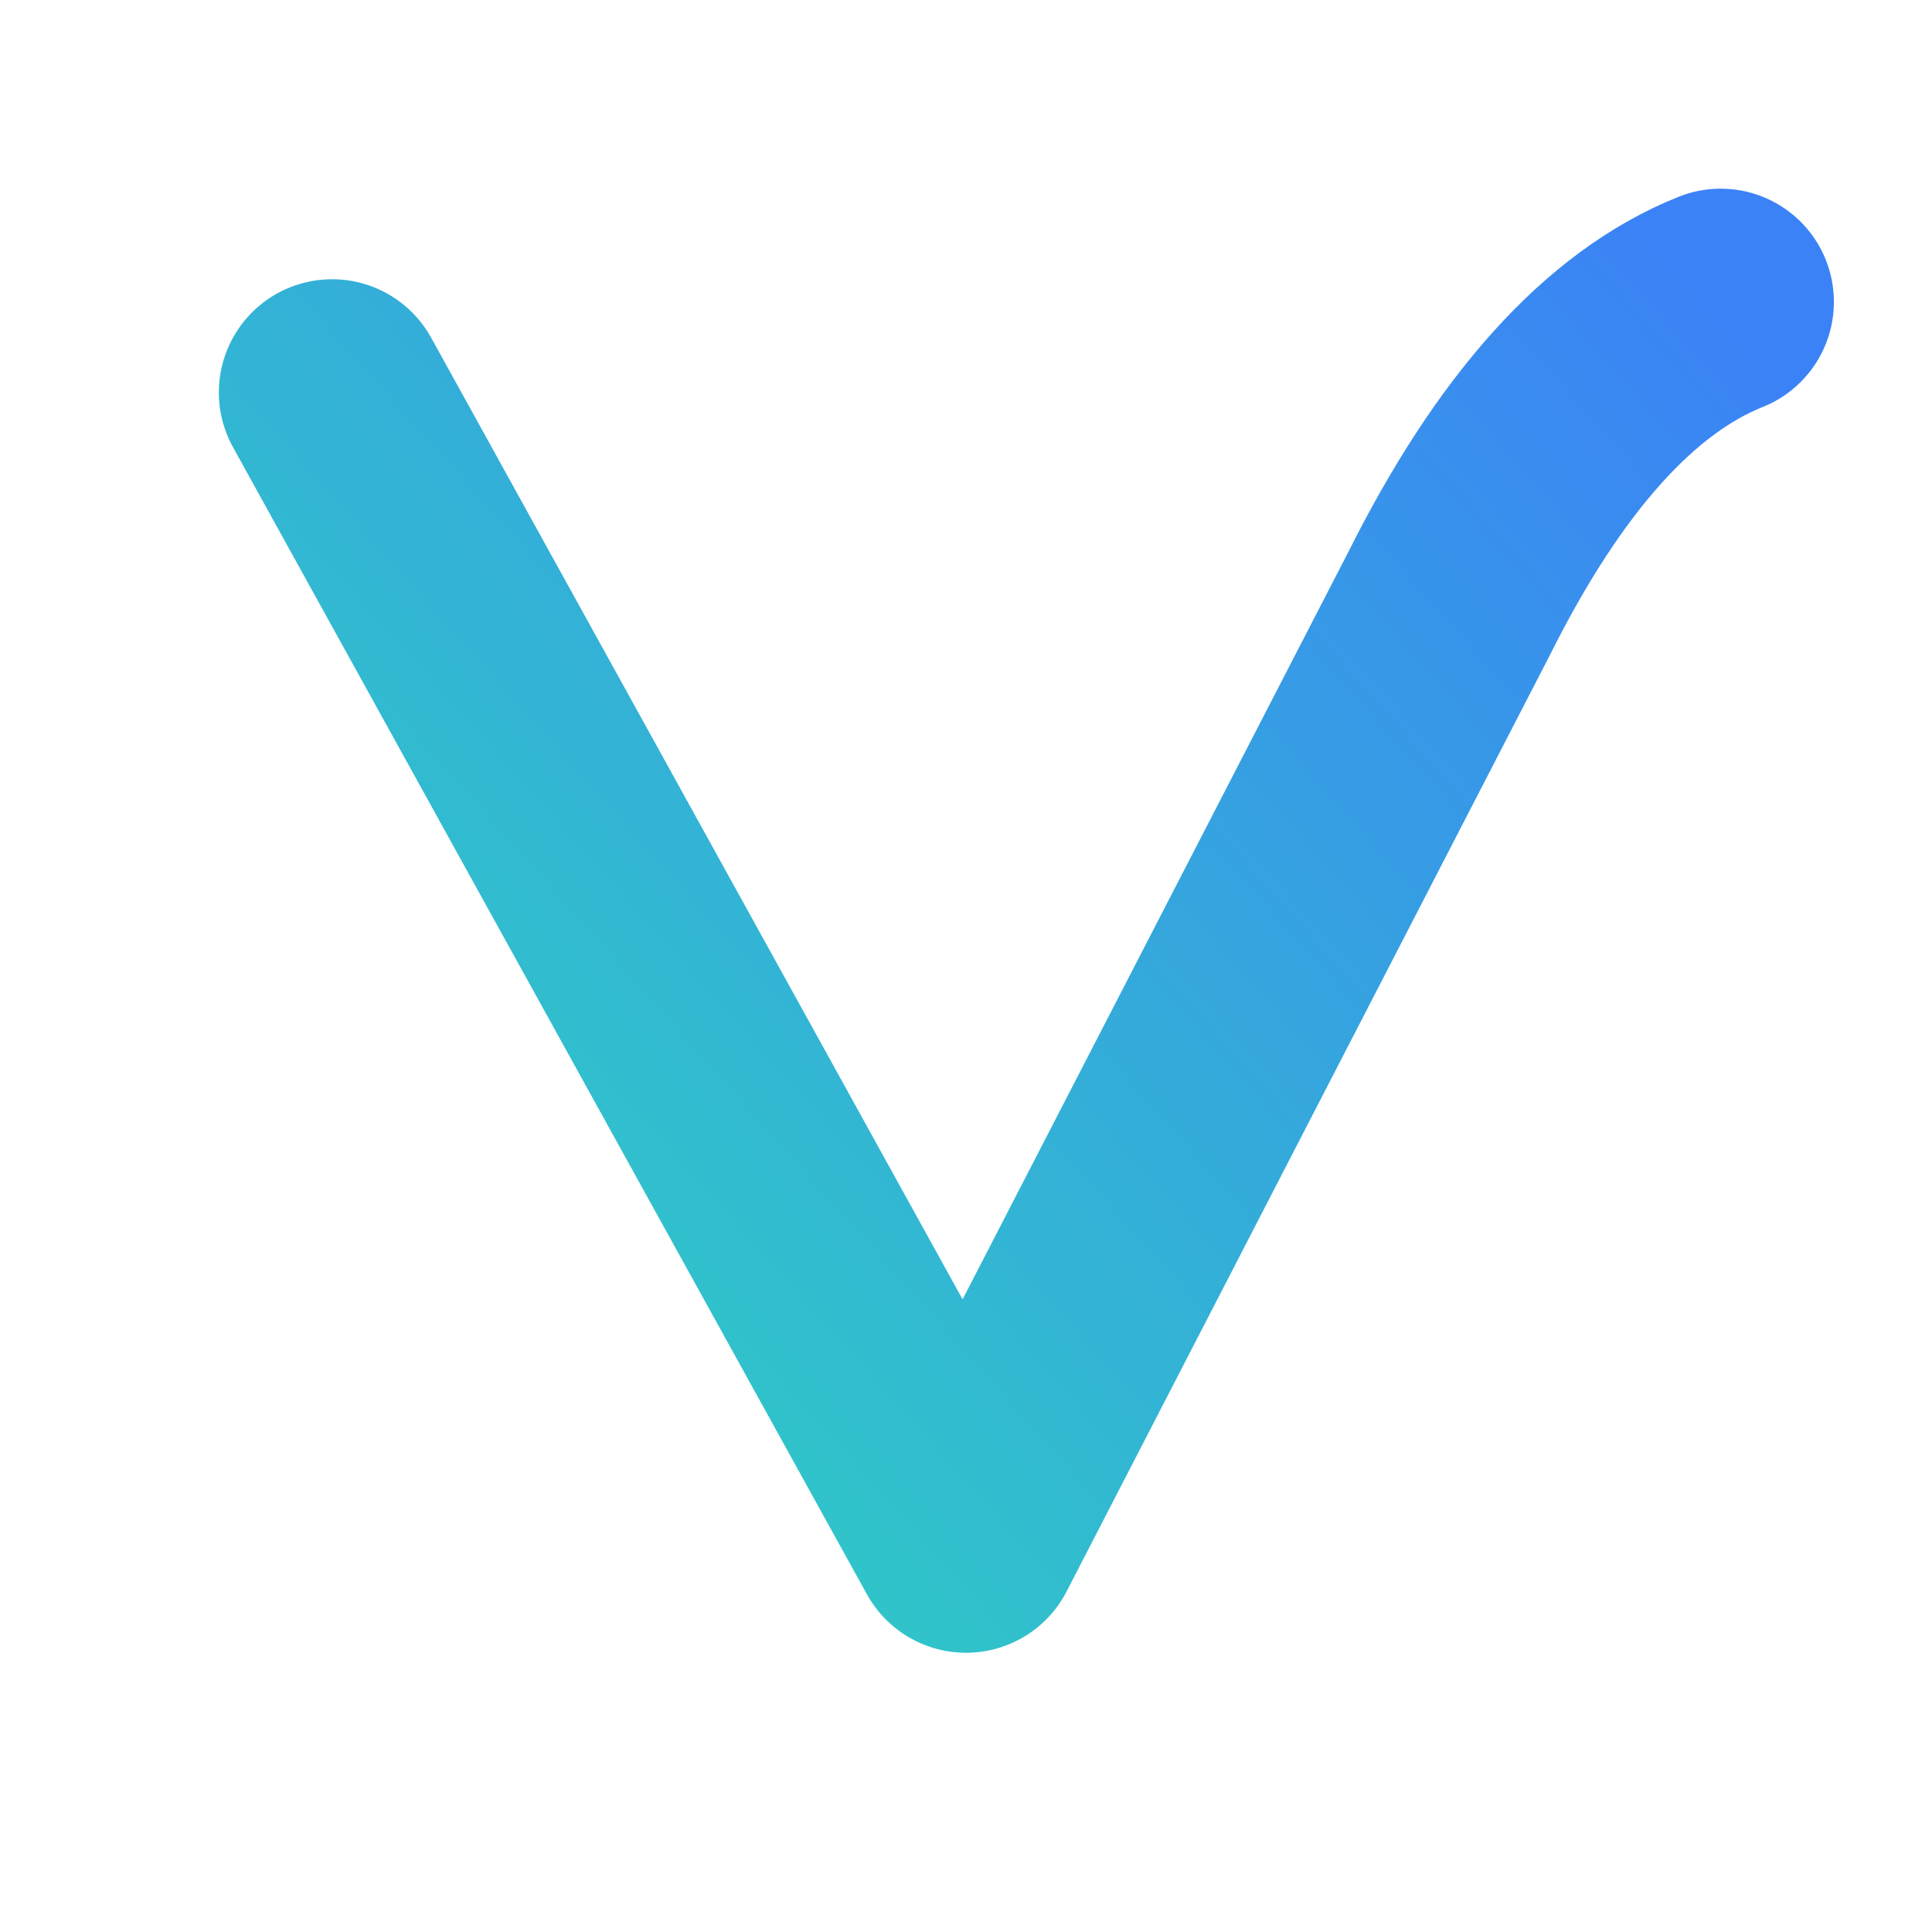
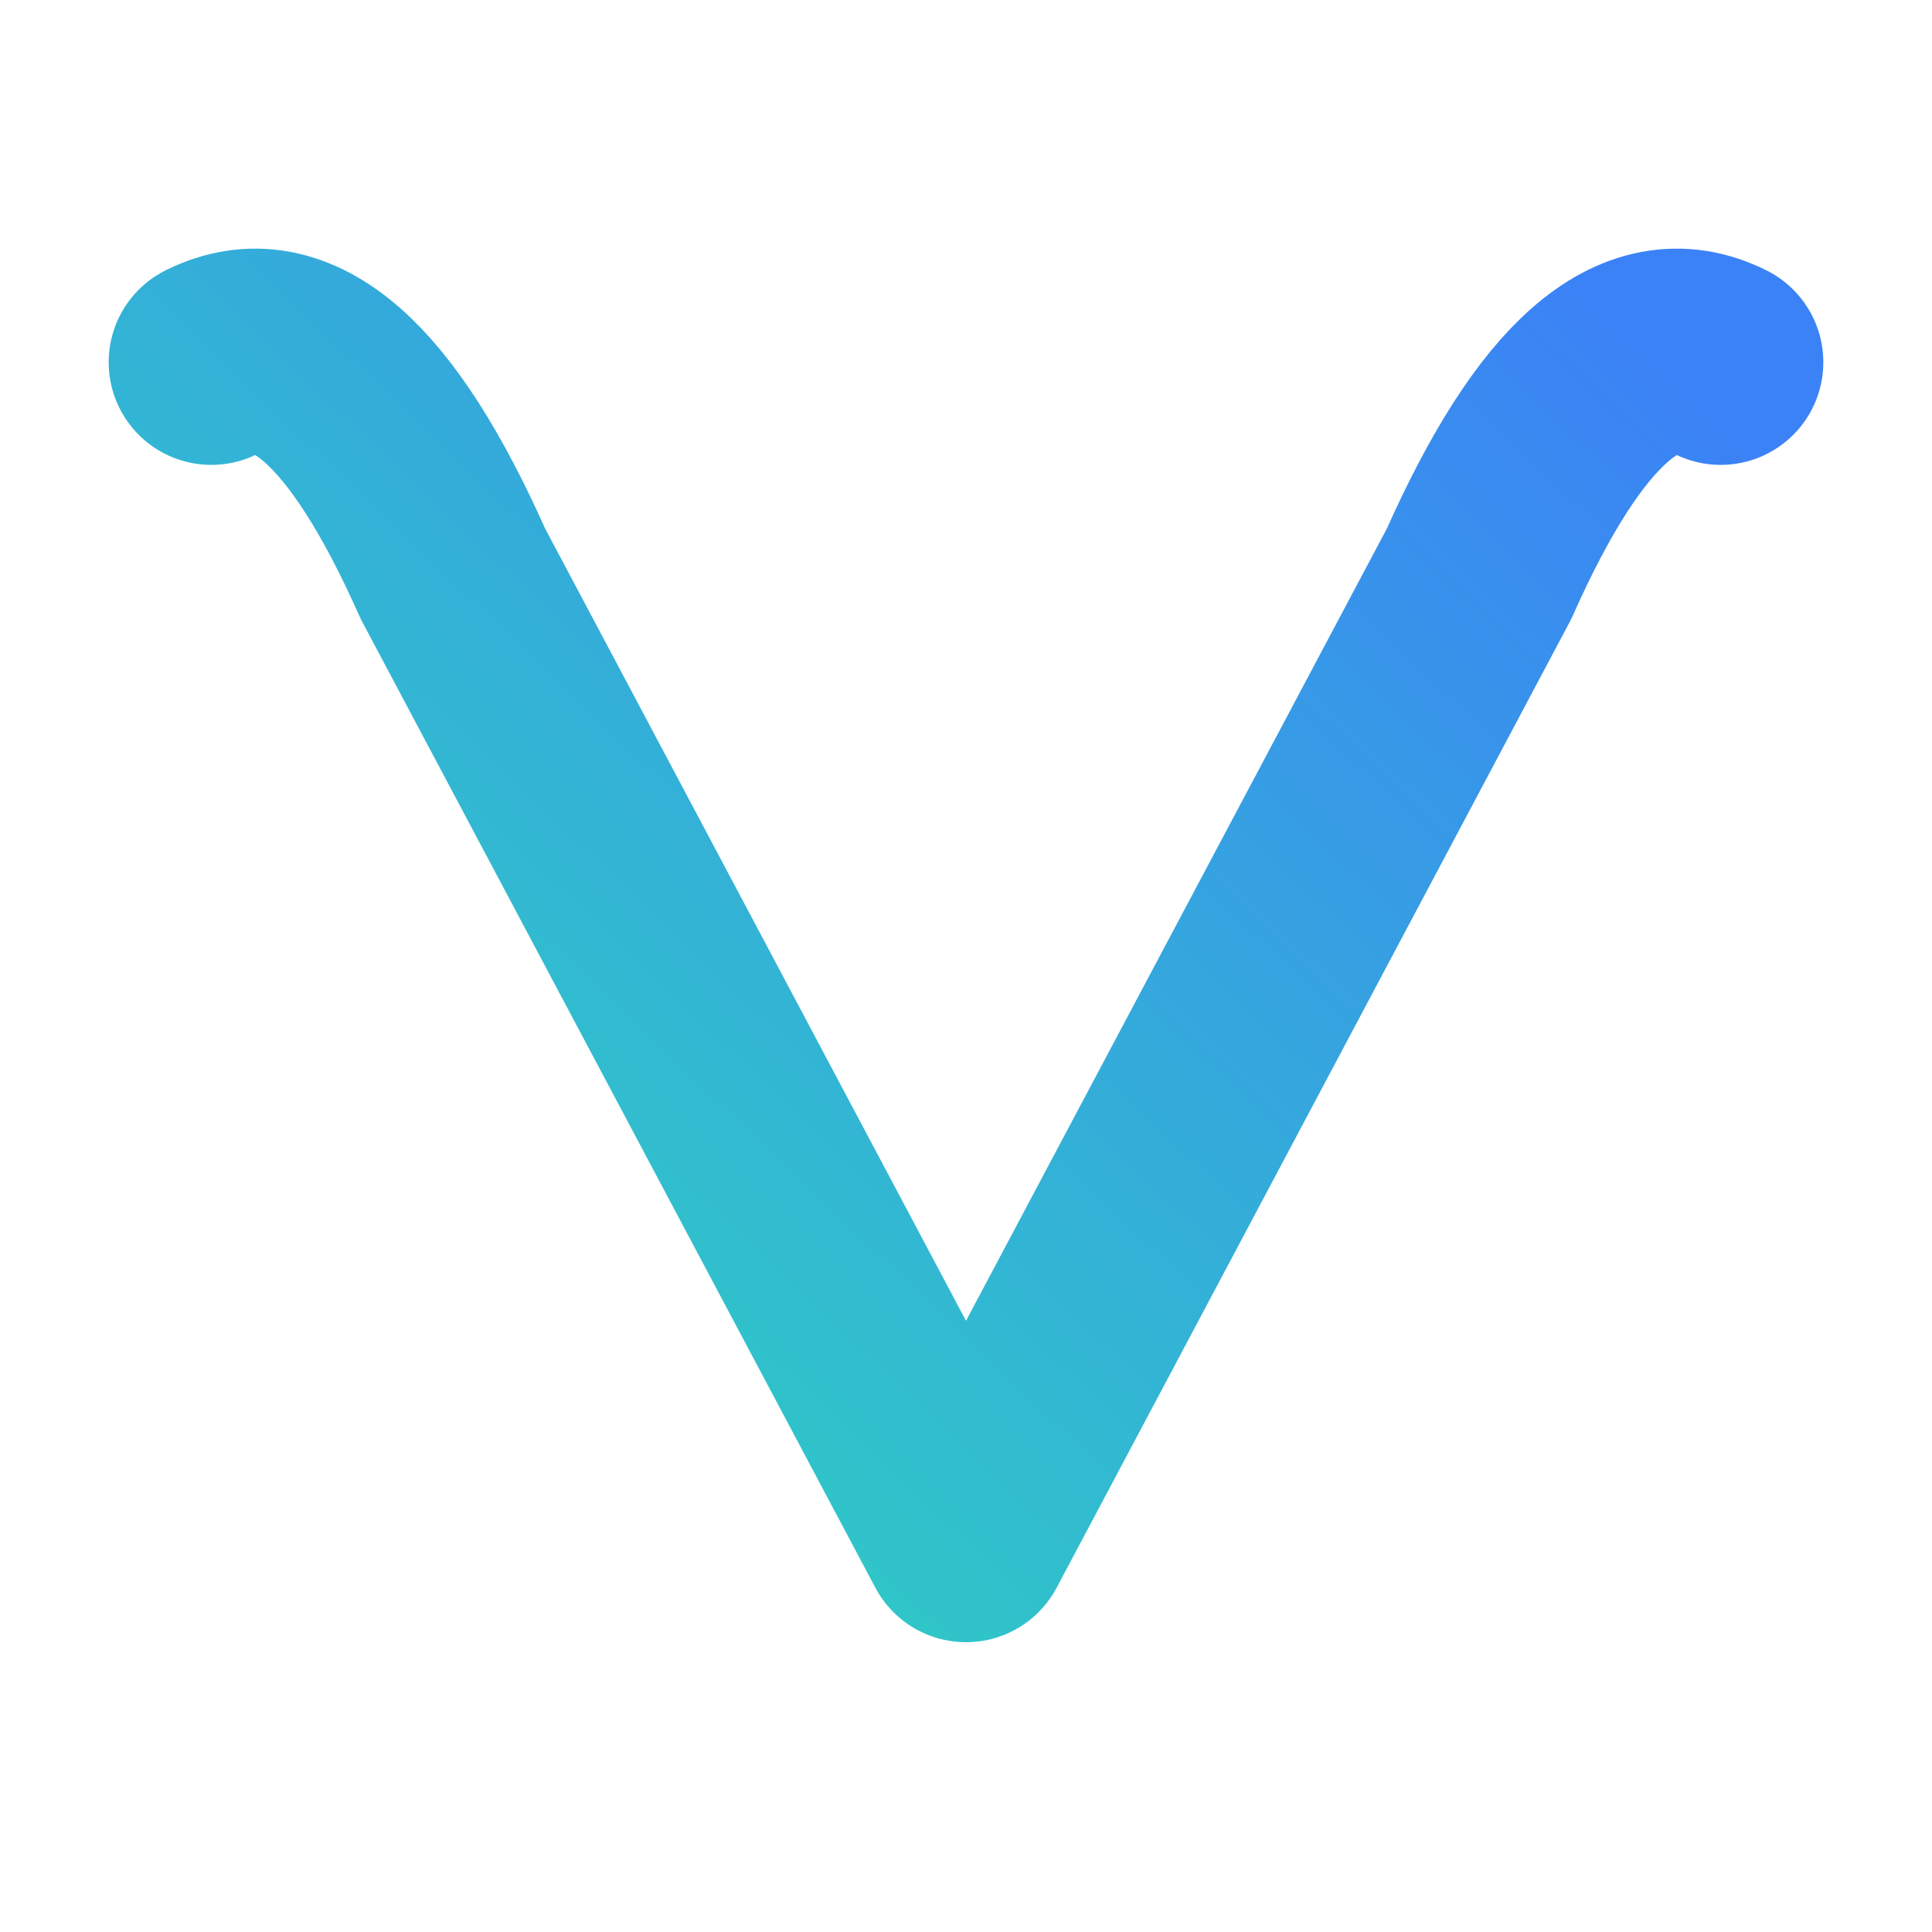
<svg xmlns="http://www.w3.org/2000/svg" viewBox="0 0 64 64" width="64" height="64" role="img" aria-label="Volantis">
  <defs>
-     <linearGradient id="vg" x1="11" y1="51" x2="57" y2="10" gradientUnits="userSpaceOnUse">
+     <linearGradient id="vg" x1="12" y1="51" x2="52" y2="9" gradientUnits="userSpaceOnUse">
      <stop offset="0" stop-color="#2DD4BF" />
      <stop offset="1" stop-color="#3B82F6" />
    </linearGradient>
  </defs>
-   <path d="M11 13 L32 51 L48 20 Q52 12 57 10" fill="none" stroke="url(#vg)" stroke-width="7.5" stroke-linecap="round" stroke-linejoin="round" />
+   <path d="M7 12 Q11 10 15 19 L32 51 L49 19 Q53 10 57 12" fill="none" stroke="url(#vg)" stroke-width="6.8" stroke-linecap="round" stroke-linejoin="round" />
</svg>
